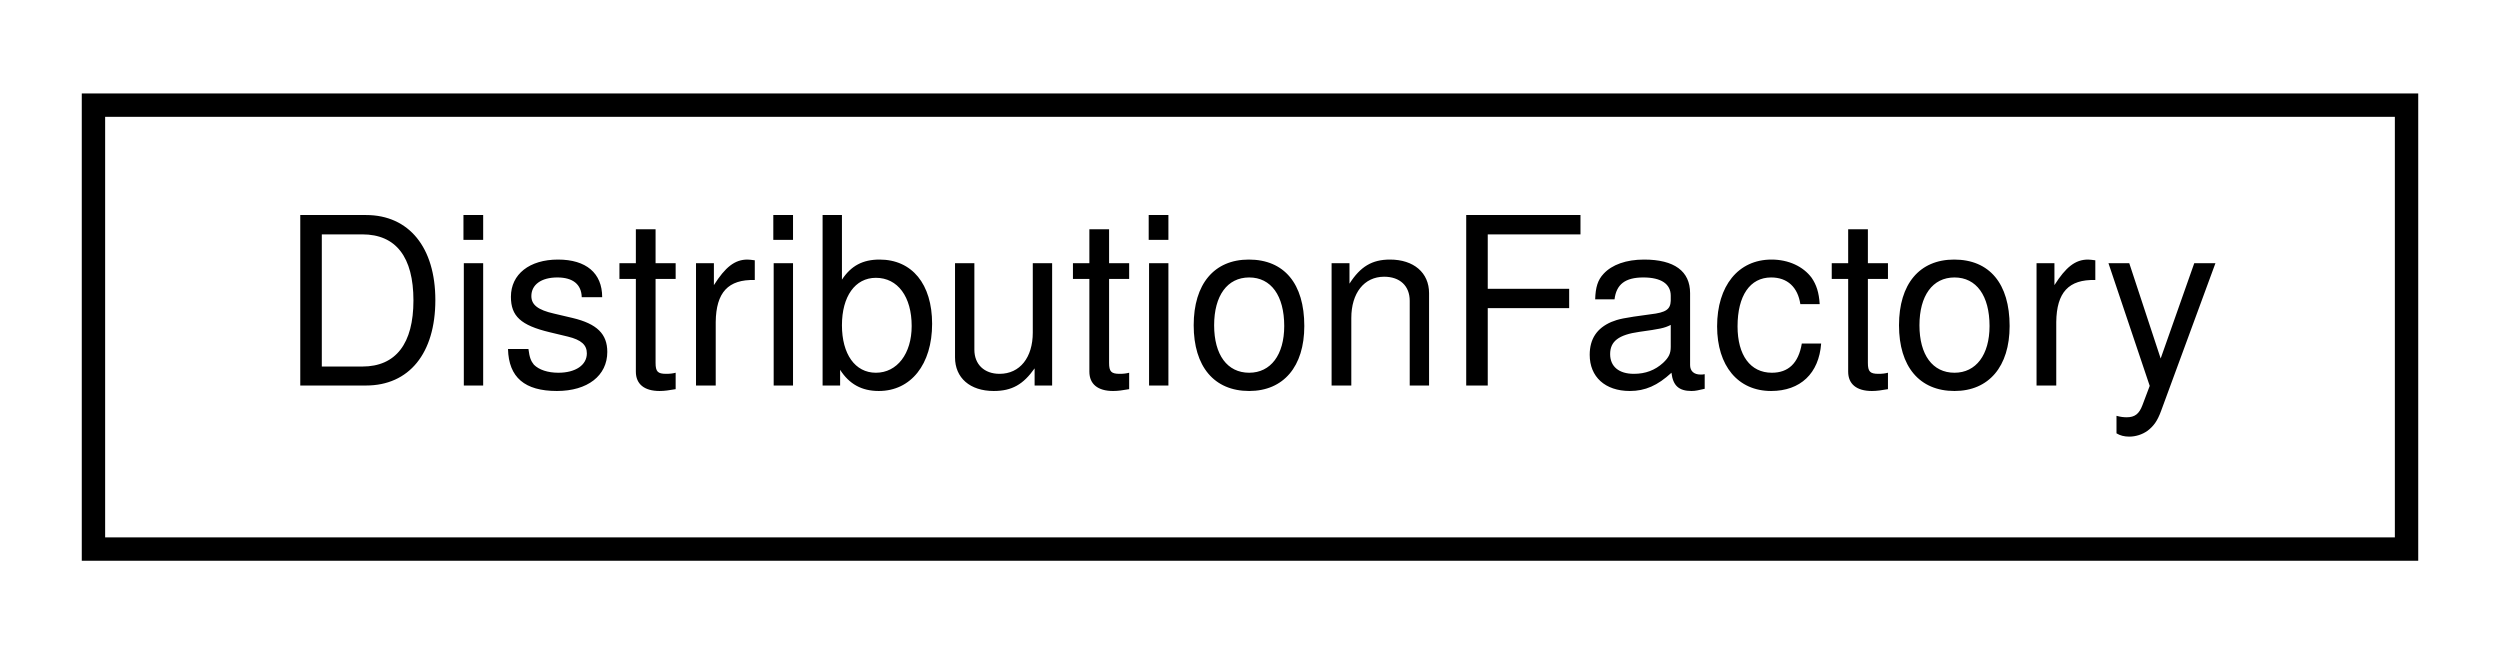
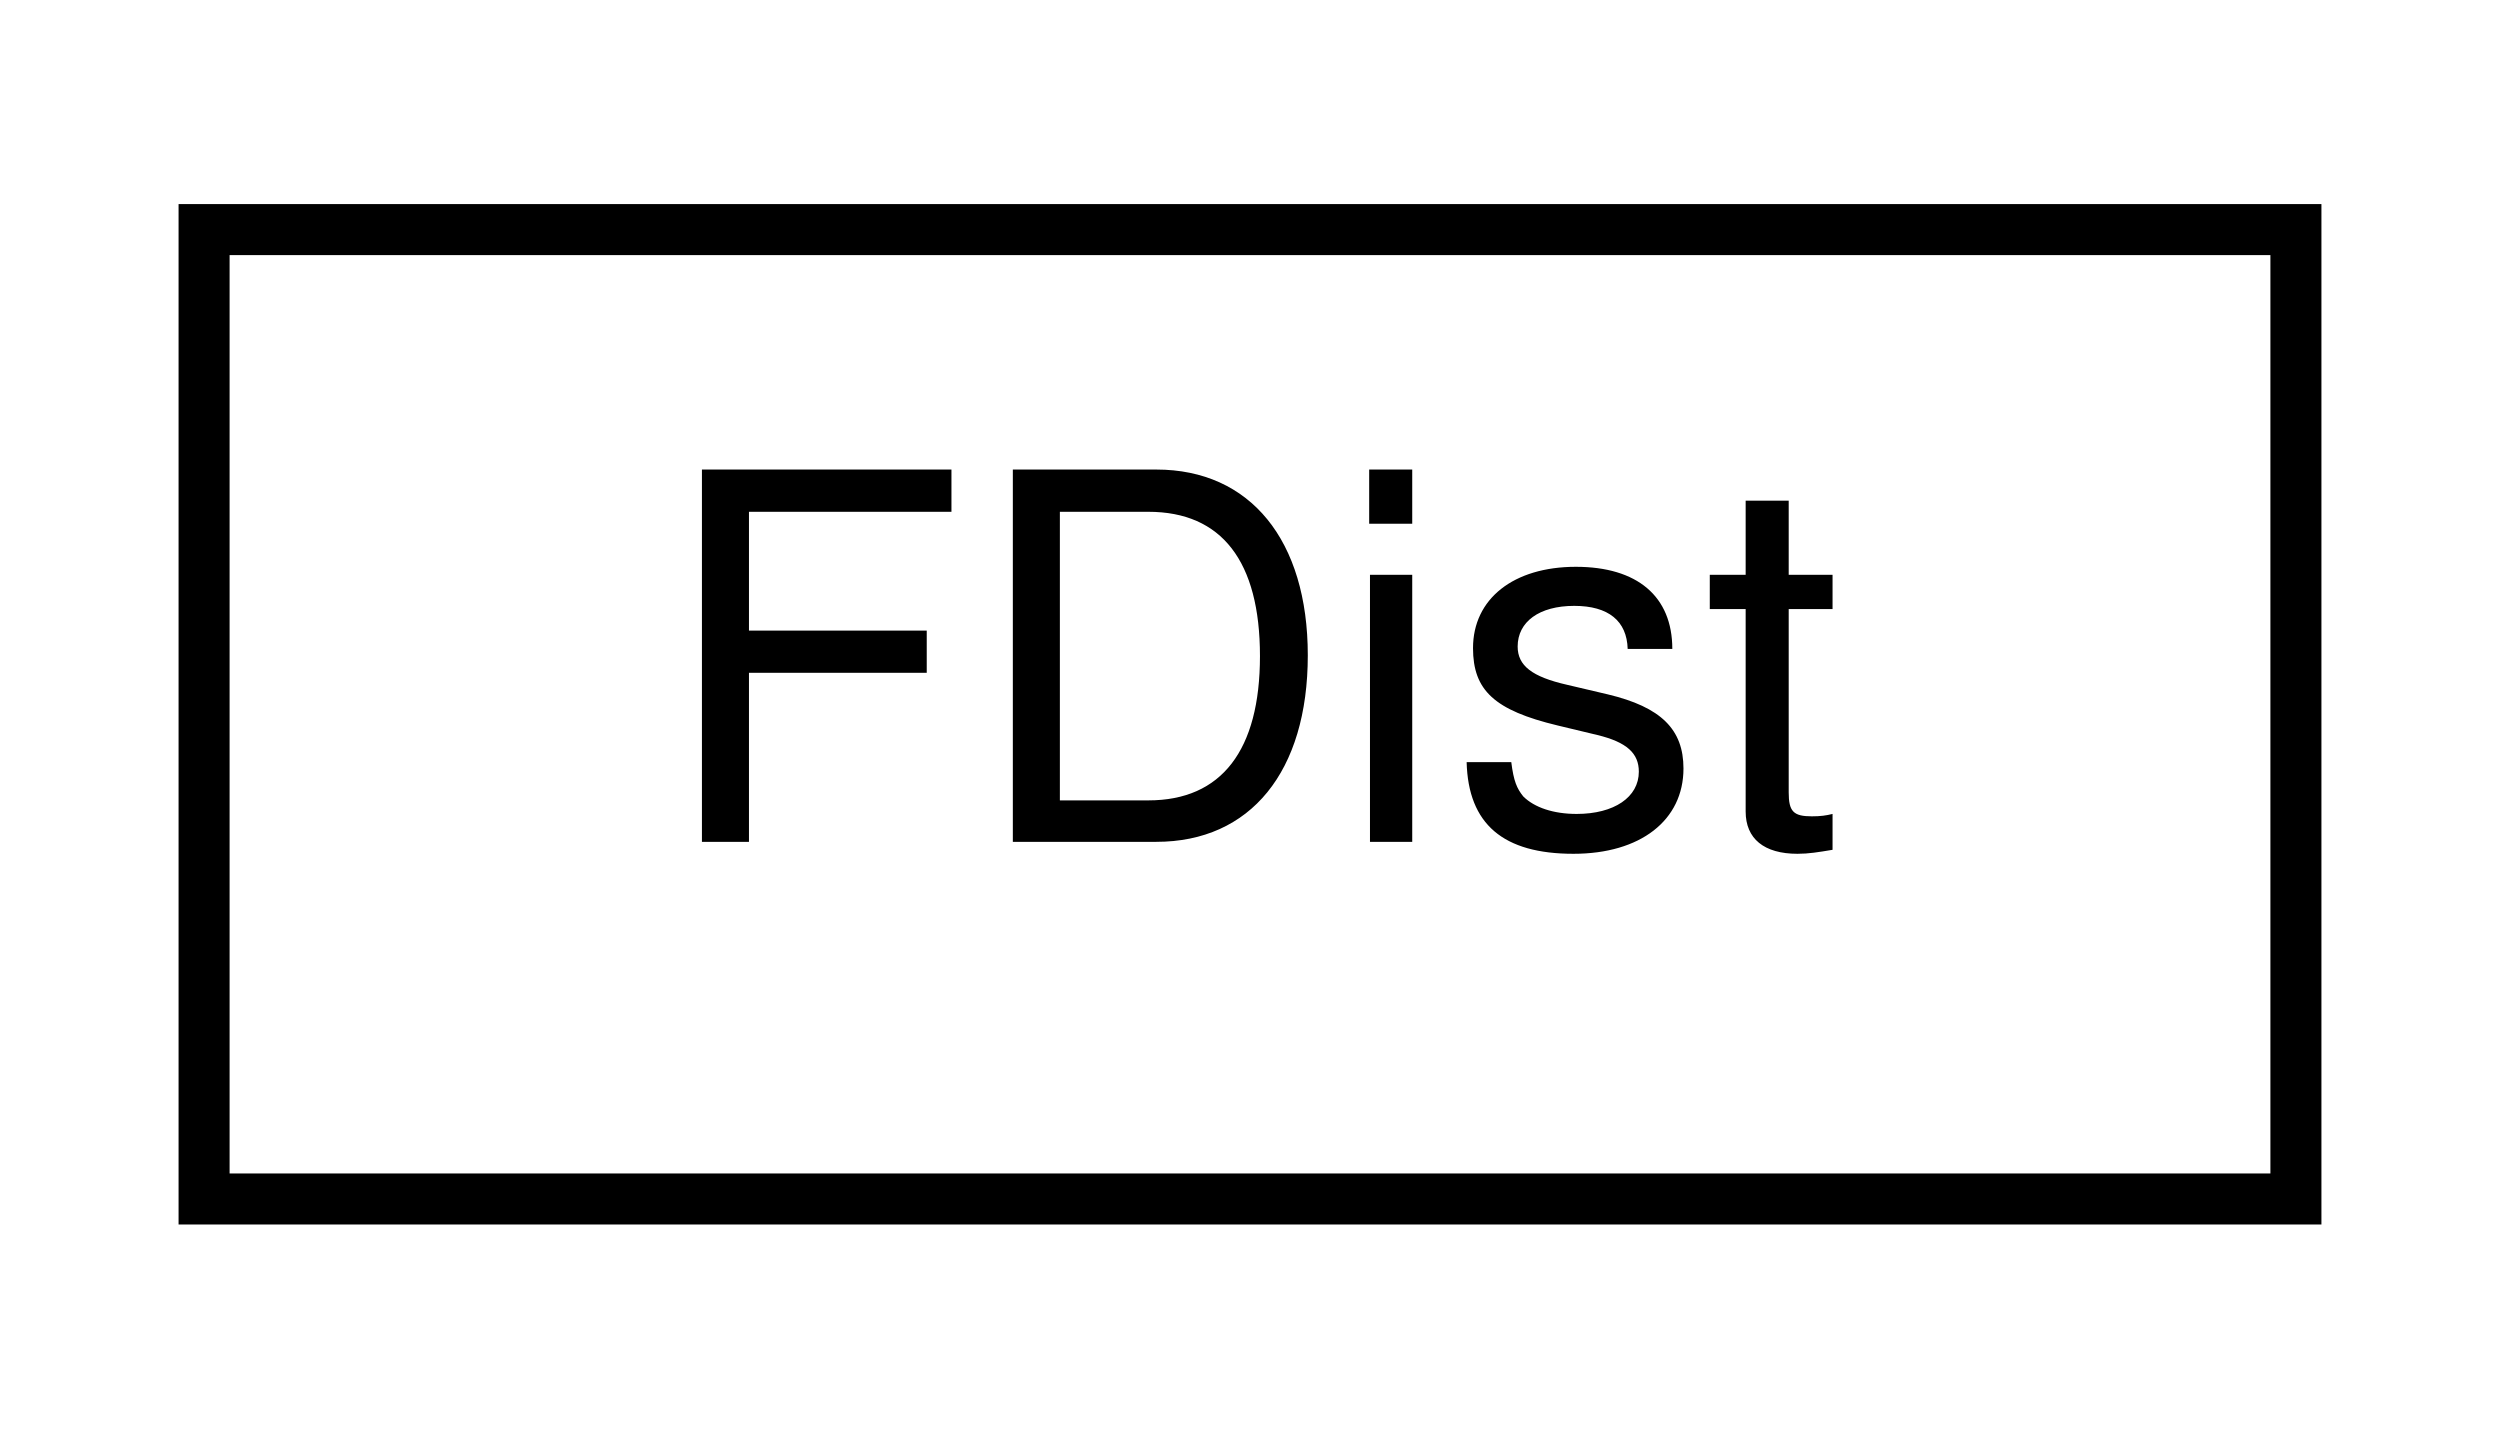
- <svg xmlns="http://www.w3.org/2000/svg" xmlns:xlink="http://www.w3.org/1999/xlink" width="107pt" height="28pt" viewBox="0.00 0.00 107.00 28.00">
+ <svg xmlns="http://www.w3.org/2000/svg" xmlns:xlink="http://www.w3.org/1999/xlink" width="49pt" height="28pt" viewBox="0.00 0.00 49.00 28.00">
  <g id="graph0" class="graph" transform="scale(1 1) rotate(0) translate(4 24)">
    <g id="node1" class="node">
      <g id="a_node1">
-         <a xlink:href="classumontreal_1_1ssj_1_1probdist_1_1DistributionFactory.html" target="_top" xlink:title="This class implements a string API for the package probdist. ">
-           <polygon fill="none" stroke="black" points="0,-0.5 0,-19.5 99,-19.5 99,-0.5 0,-0.5" />
-           <text text-anchor="middle" x="49.5" y="-7.5" font-family="Helvetica,sans-Serif" font-size="10.00">DistributionFactory</text>
+         <a xlink:href="classumontreal_1_1ssj_1_1gof_1_1FDist.html" target="_top" xlink:title="This class provides methods to compute (or approximate) the distribution functions of special types o...">
+           <polygon fill="none" stroke="black" points="0,-0.5 0,-19.5 41,-19.5 41,-0.5 0,-0.5" />
+           <text text-anchor="middle" x="20.5" y="-7.5" font-family="Helvetica,sans-Serif" font-size="10.00">FDist</text>
        </a>
      </g>
    </g>
  </g>
</svg>
